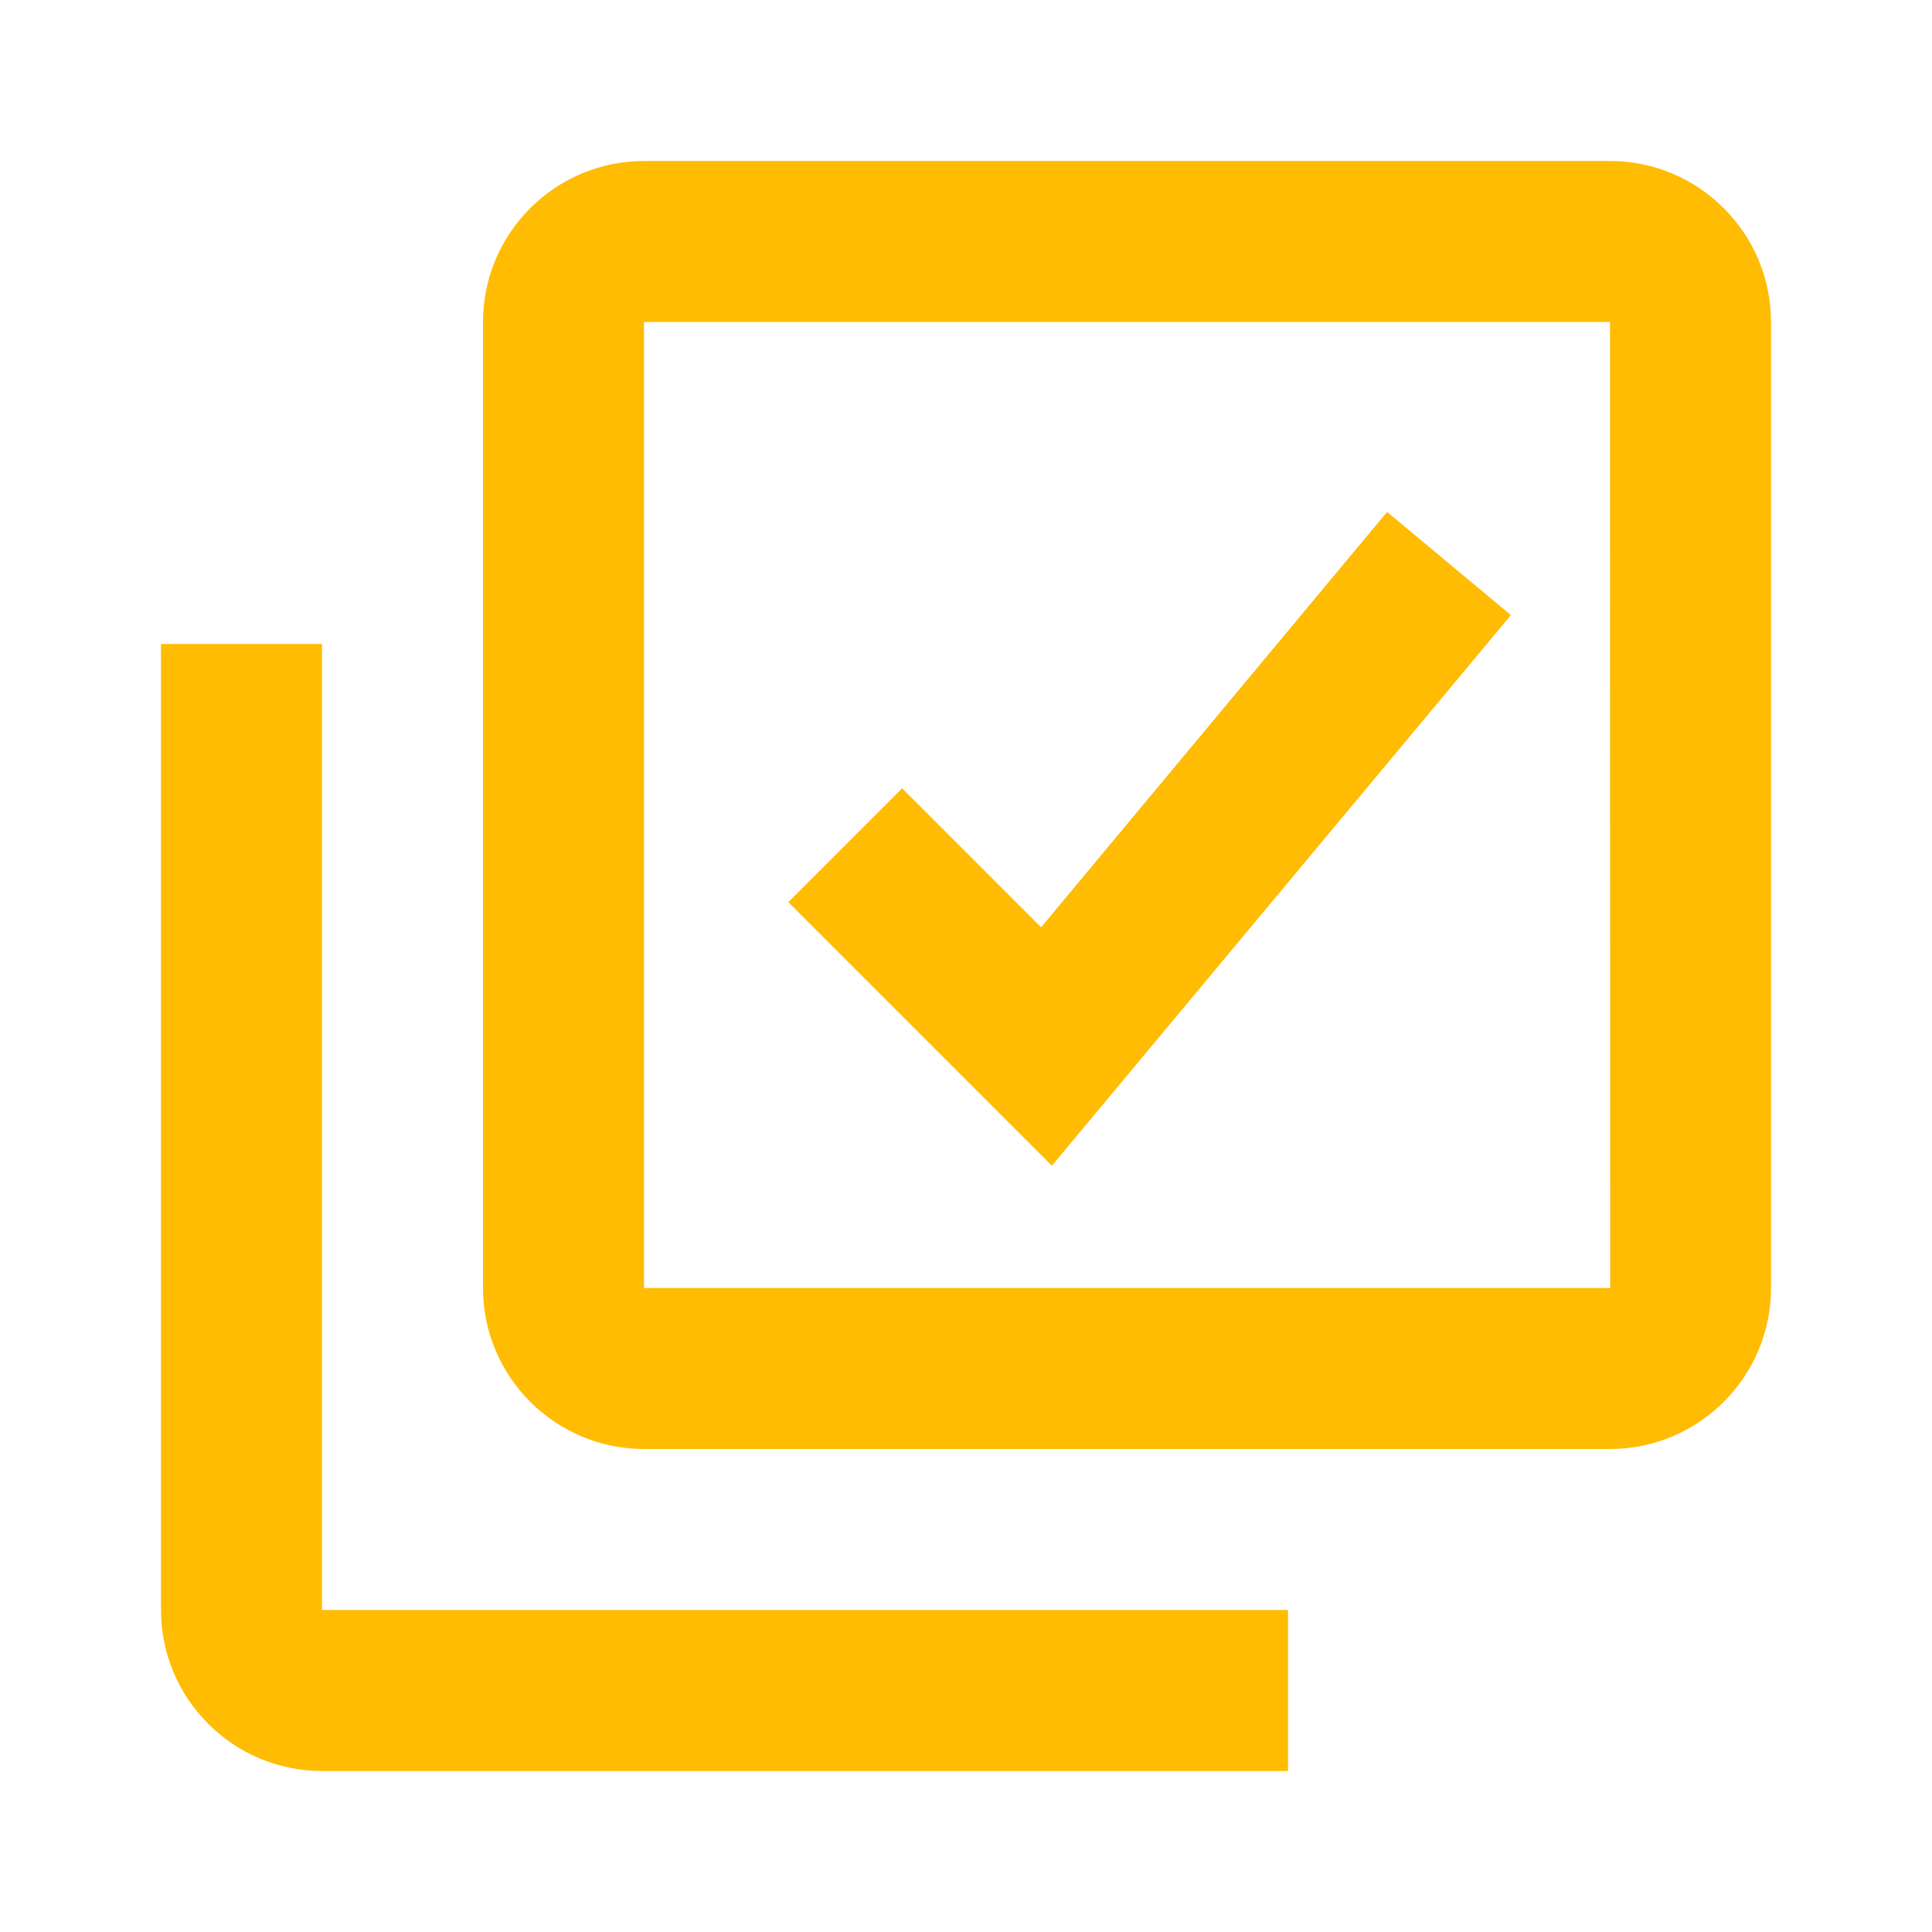
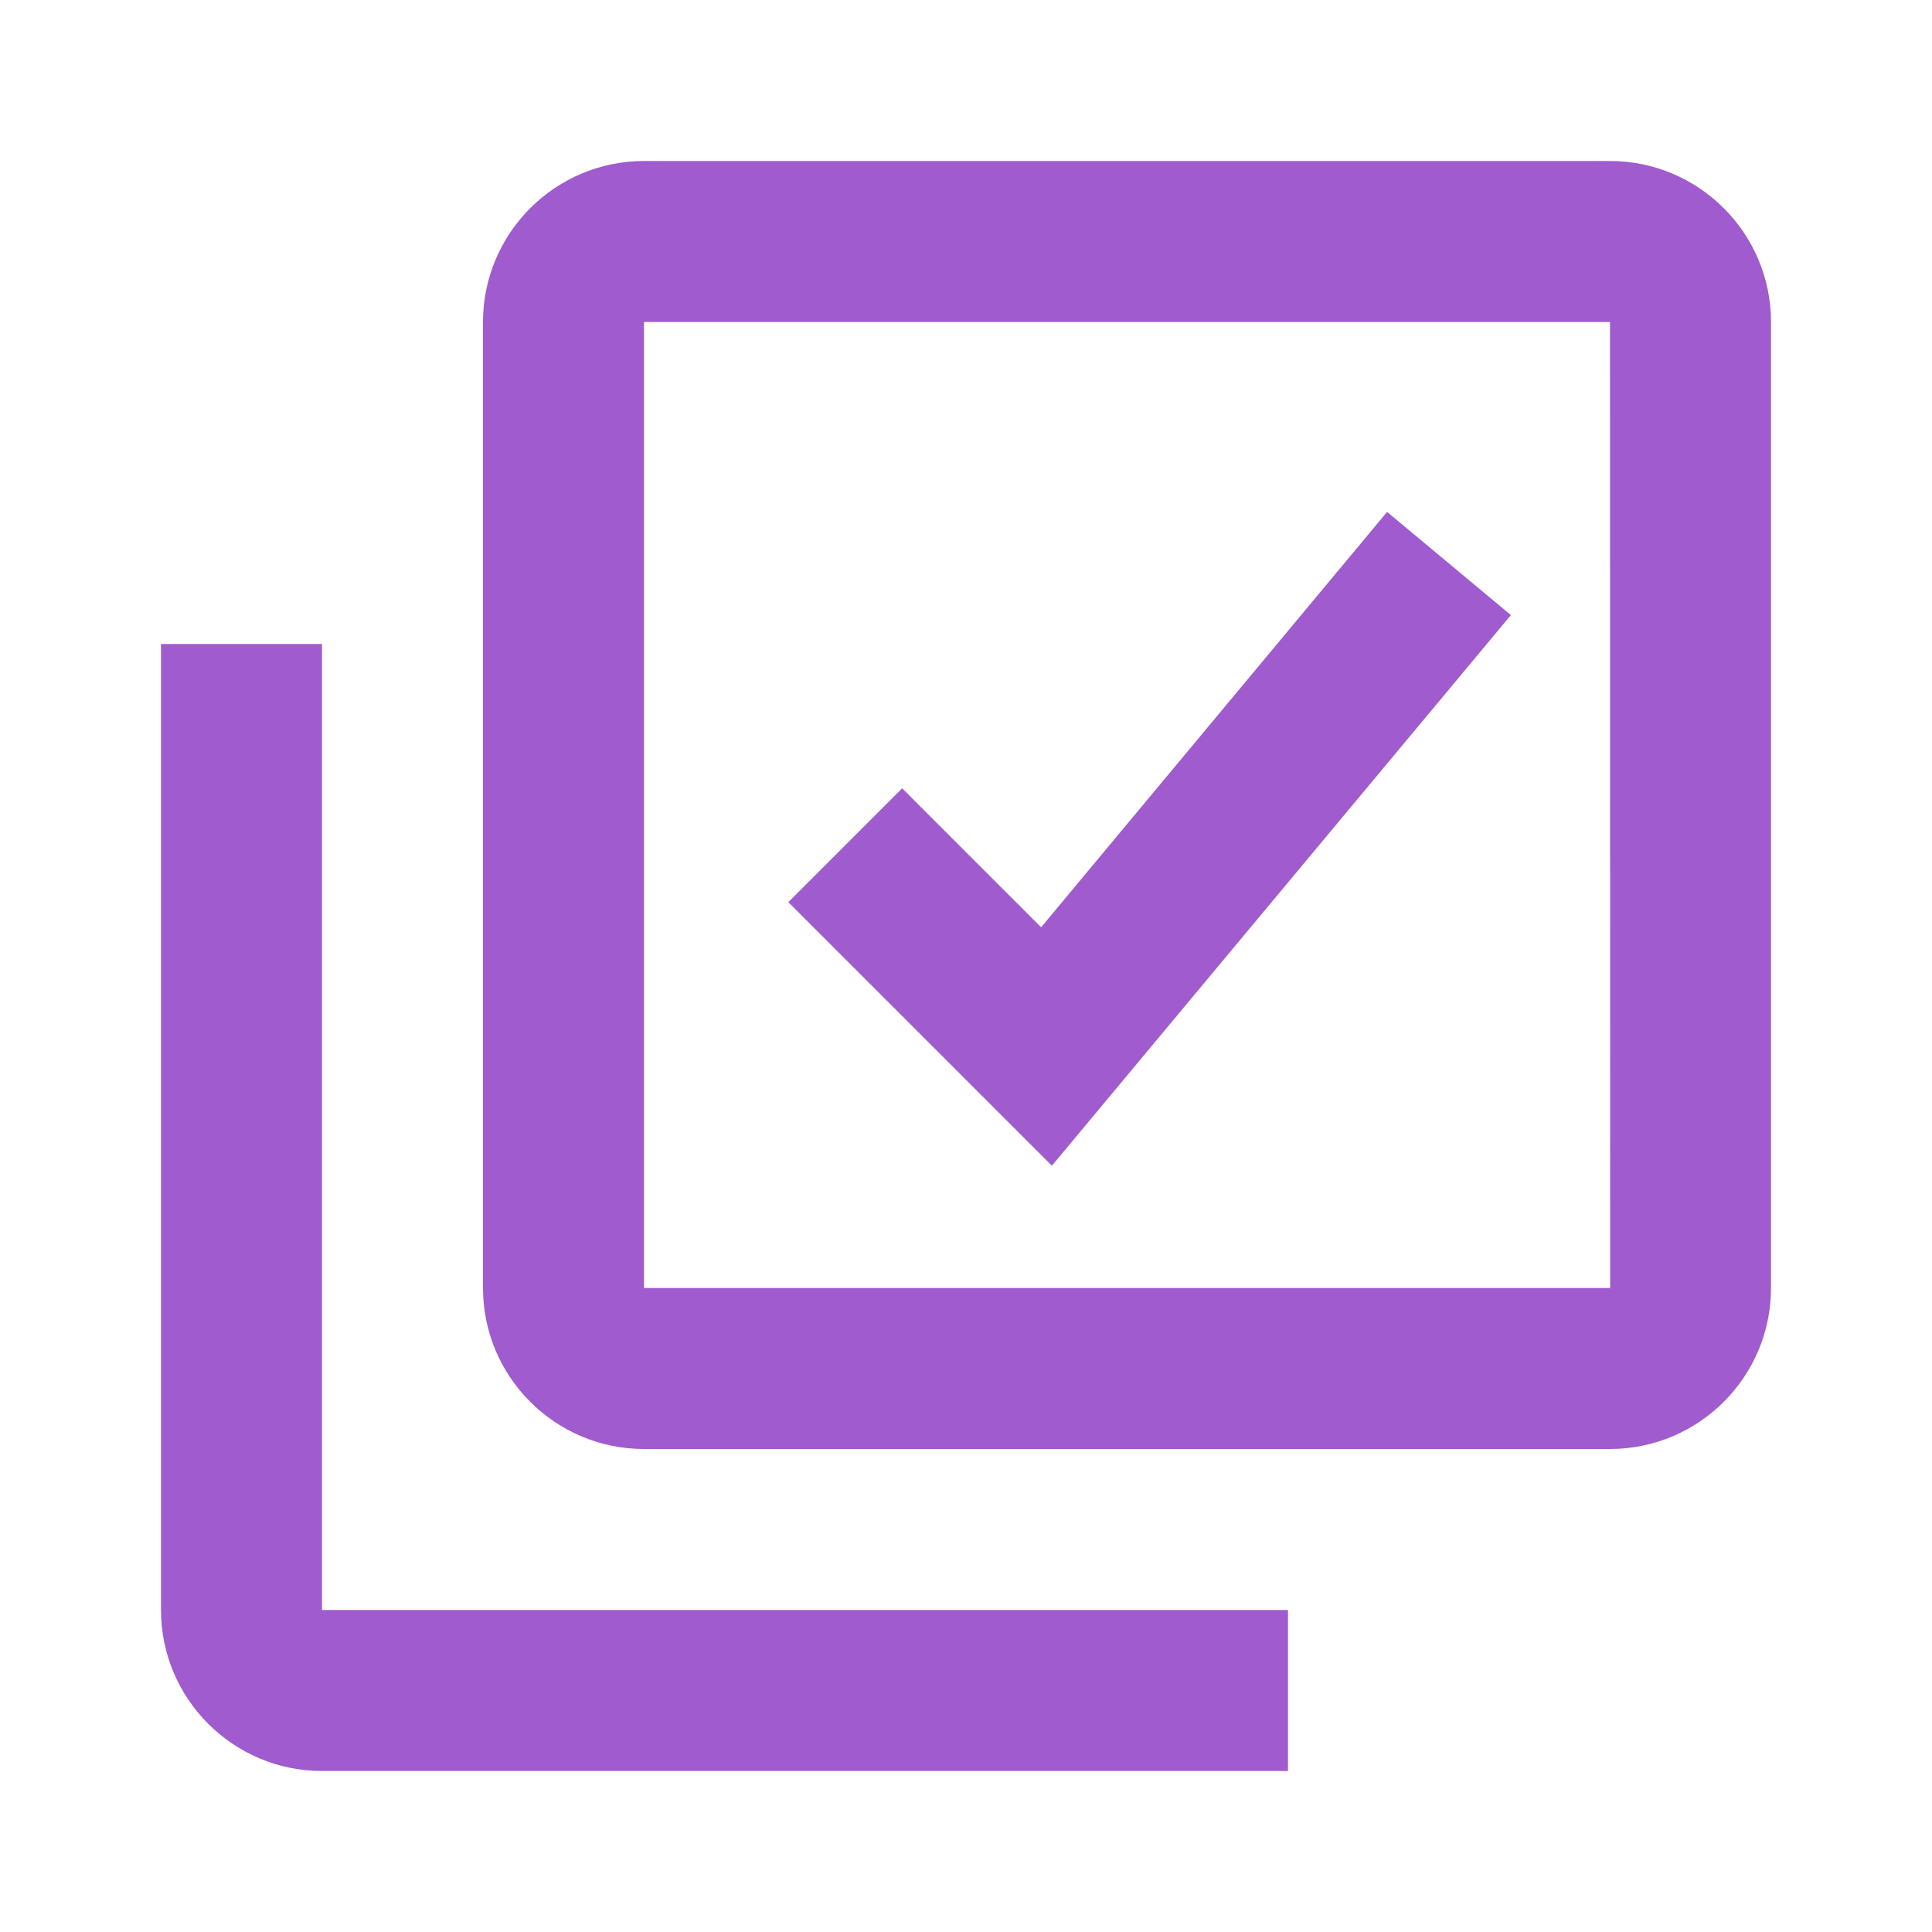
- <svg xmlns="http://www.w3.org/2000/svg" width="24" height="24" viewBox="0 0 24 24" style="fill: #ffbc03;transform: ;msFilter:;">
+ <svg xmlns="http://www.w3.org/2000/svg" width="24" height="24" viewBox="0 0 24 24" style="fill: #A05BCF;transform: ;msFilter:;">
  <path d="M20 2H8c-1.103 0-2 .897-2 2v12c0 1.103.897 2 2 2h12c1.103 0 2-.897 2-2V4c0-1.103-.897-2-2-2zM8 16V4h12l.002 12H8z" />
  <path d="M4 8H2v12c0 1.103.897 2 2 2h12v-2H4V8zm8.933 3.519-1.726-1.726-1.414 1.414 3.274 3.274 5.702-6.84-1.538-1.282z" />
</svg>
